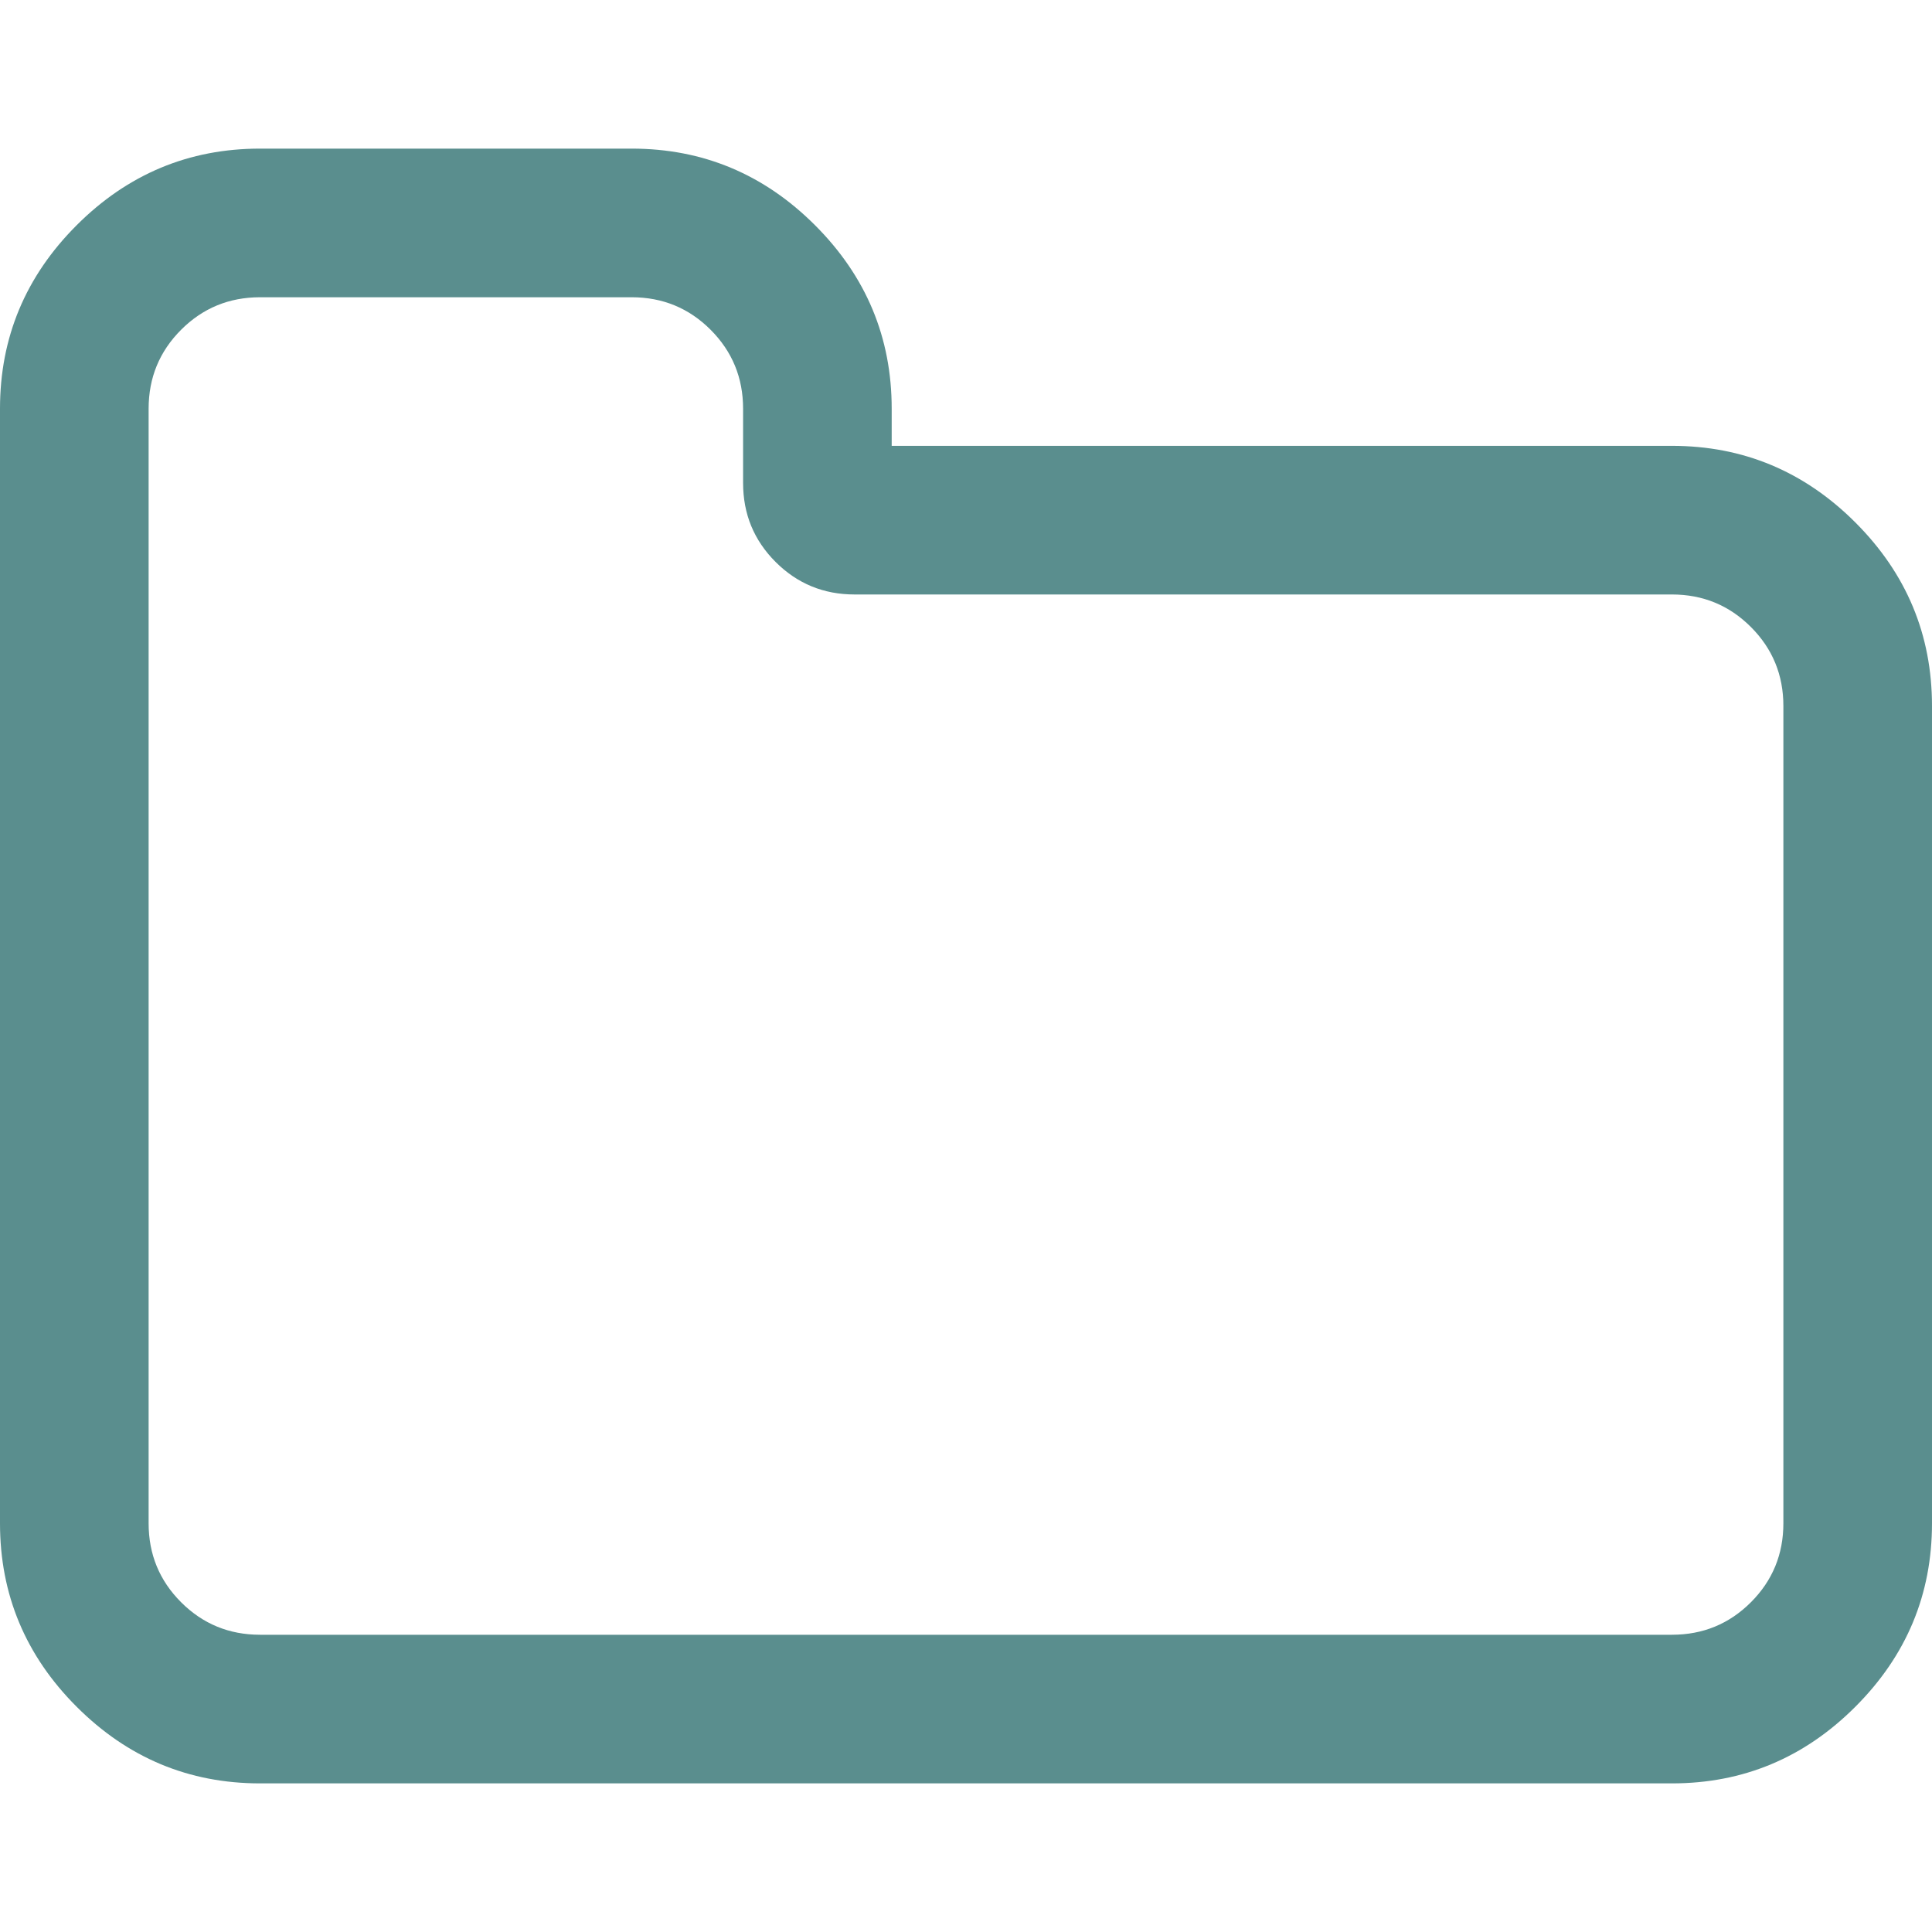
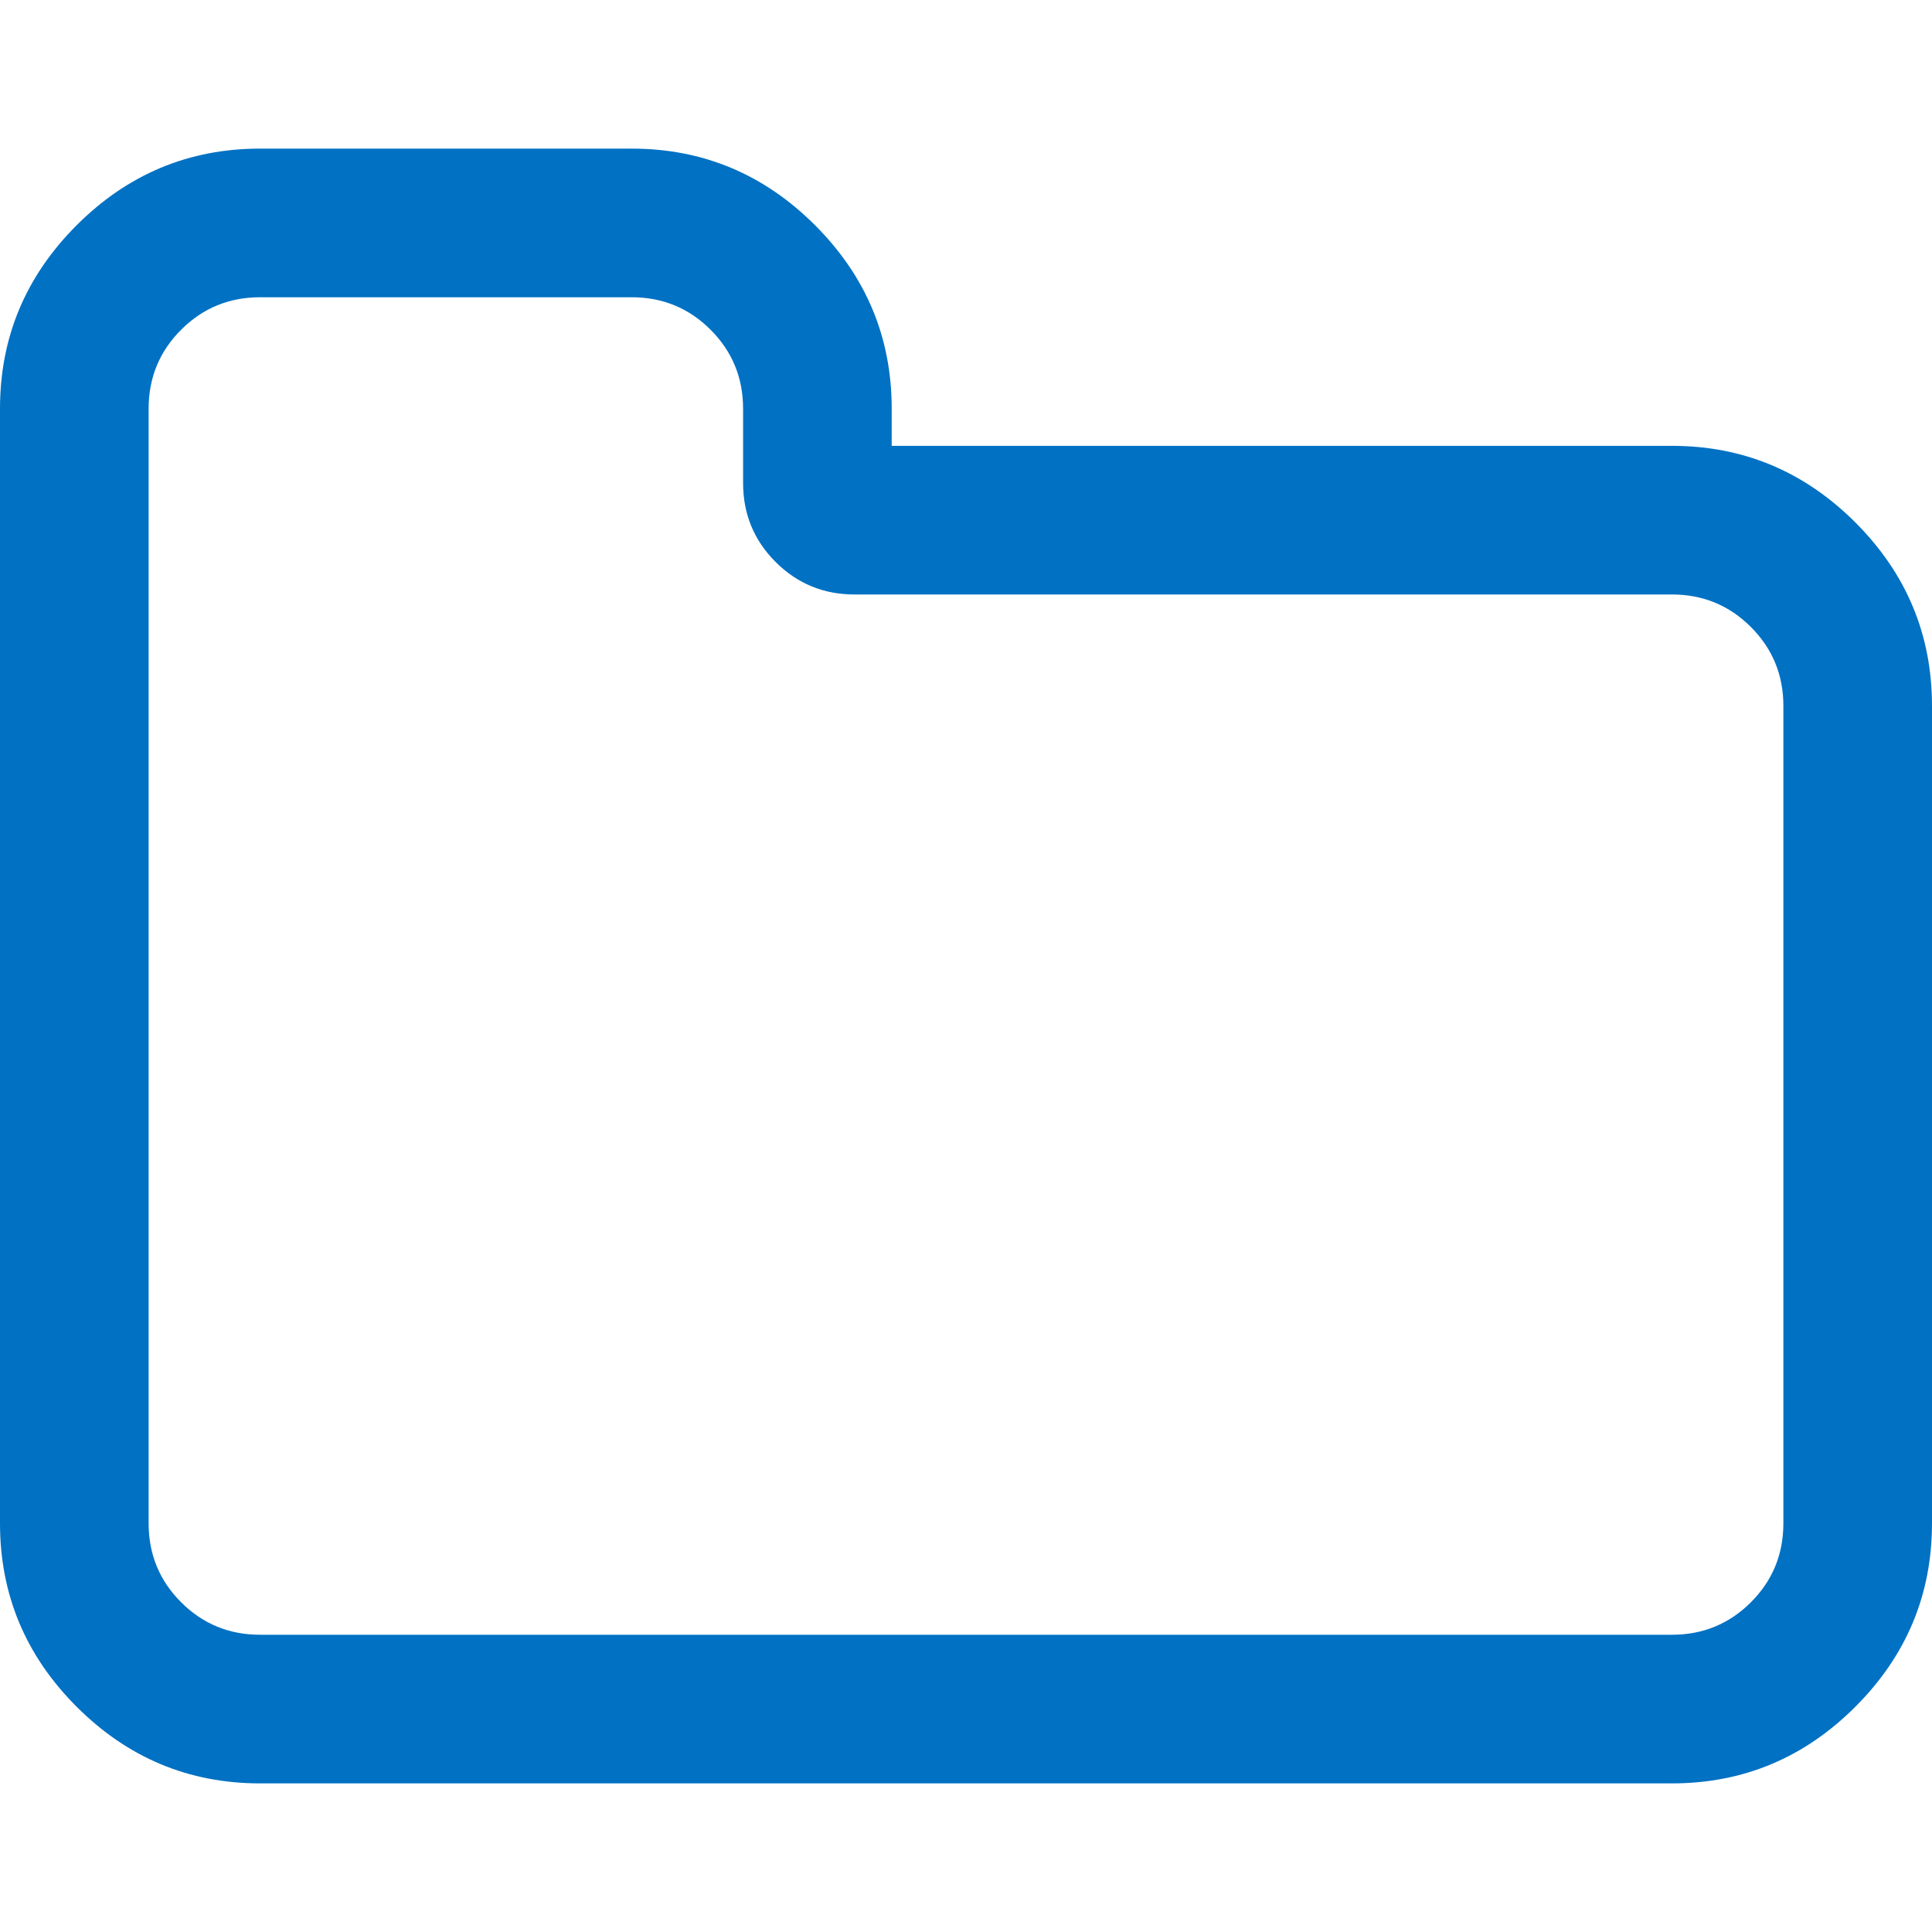
- <svg xmlns="http://www.w3.org/2000/svg" version="1.1" id="Capa_1" x="0px" y="0px" width="475.082px" height="475.082px" viewBox="0 0 475.082 475.082" style="fill:#5A8E8E; enable-background:new 0 0 475.082 475.082;" xml:space="preserve">
+ <svg xmlns="http://www.w3.org/2000/svg" version="1.1" id="Capa_1" x="0px" y="0px" width="475.082px" height="475.082px" viewBox="0 0 475.082 475.082" style="fill:#0071C3; enable-background:new 0 0 475.082 475.082;" xml:space="preserve">
  <g>
    <path d="M456.239,128.475c-12.56-12.562-27.597-18.842-45.11-18.842h-191.86v-9.136c0-17.511-6.283-32.548-18.843-45.107   c-12.562-12.562-27.6-18.846-45.111-18.846H63.953c-17.515,0-32.551,6.283-45.111,18.846C6.28,67.949,0,82.986,0,100.497v274.088   c0,17.508,6.28,32.545,18.842,45.104c12.562,12.565,27.6,18.849,45.111,18.849h347.175c17.514,0,32.551-6.283,45.11-18.849   c12.566-12.56,18.843-27.597,18.843-45.104V173.59C475.082,156.078,468.805,141.042,456.239,128.475z M438.536,374.585   c0,7.611-2.662,14.093-7.99,19.417c-5.328,5.325-11.8,7.987-19.417,7.987H63.953c-7.614,0-14.084-2.662-19.414-7.987   c-5.33-5.324-7.993-11.806-7.993-19.417V100.501c0-7.611,2.663-14.084,7.993-19.414c5.326-5.327,11.799-7.993,19.414-7.993h91.365   c7.614,0,14.087,2.663,19.417,7.993c5.327,5.33,7.993,11.803,7.993,19.414v18.274c0,7.616,2.664,14.083,7.994,19.414   c5.327,5.327,11.798,7.994,19.414,7.994h200.993c7.617,0,14.089,2.666,19.417,7.993c5.328,5.326,7.99,11.799,7.99,19.414V374.585   L438.536,374.585z" />
  </g>
  <g>
</g>
  <g>
</g>
  <g>
</g>
  <g>
</g>
  <g>
</g>
  <g>
</g>
  <g>
</g>
  <g>
</g>
  <g>
</g>
  <g>
</g>
  <g>
</g>
  <g>
</g>
  <g>
</g>
  <g>
</g>
  <g>
</g>
</svg>
